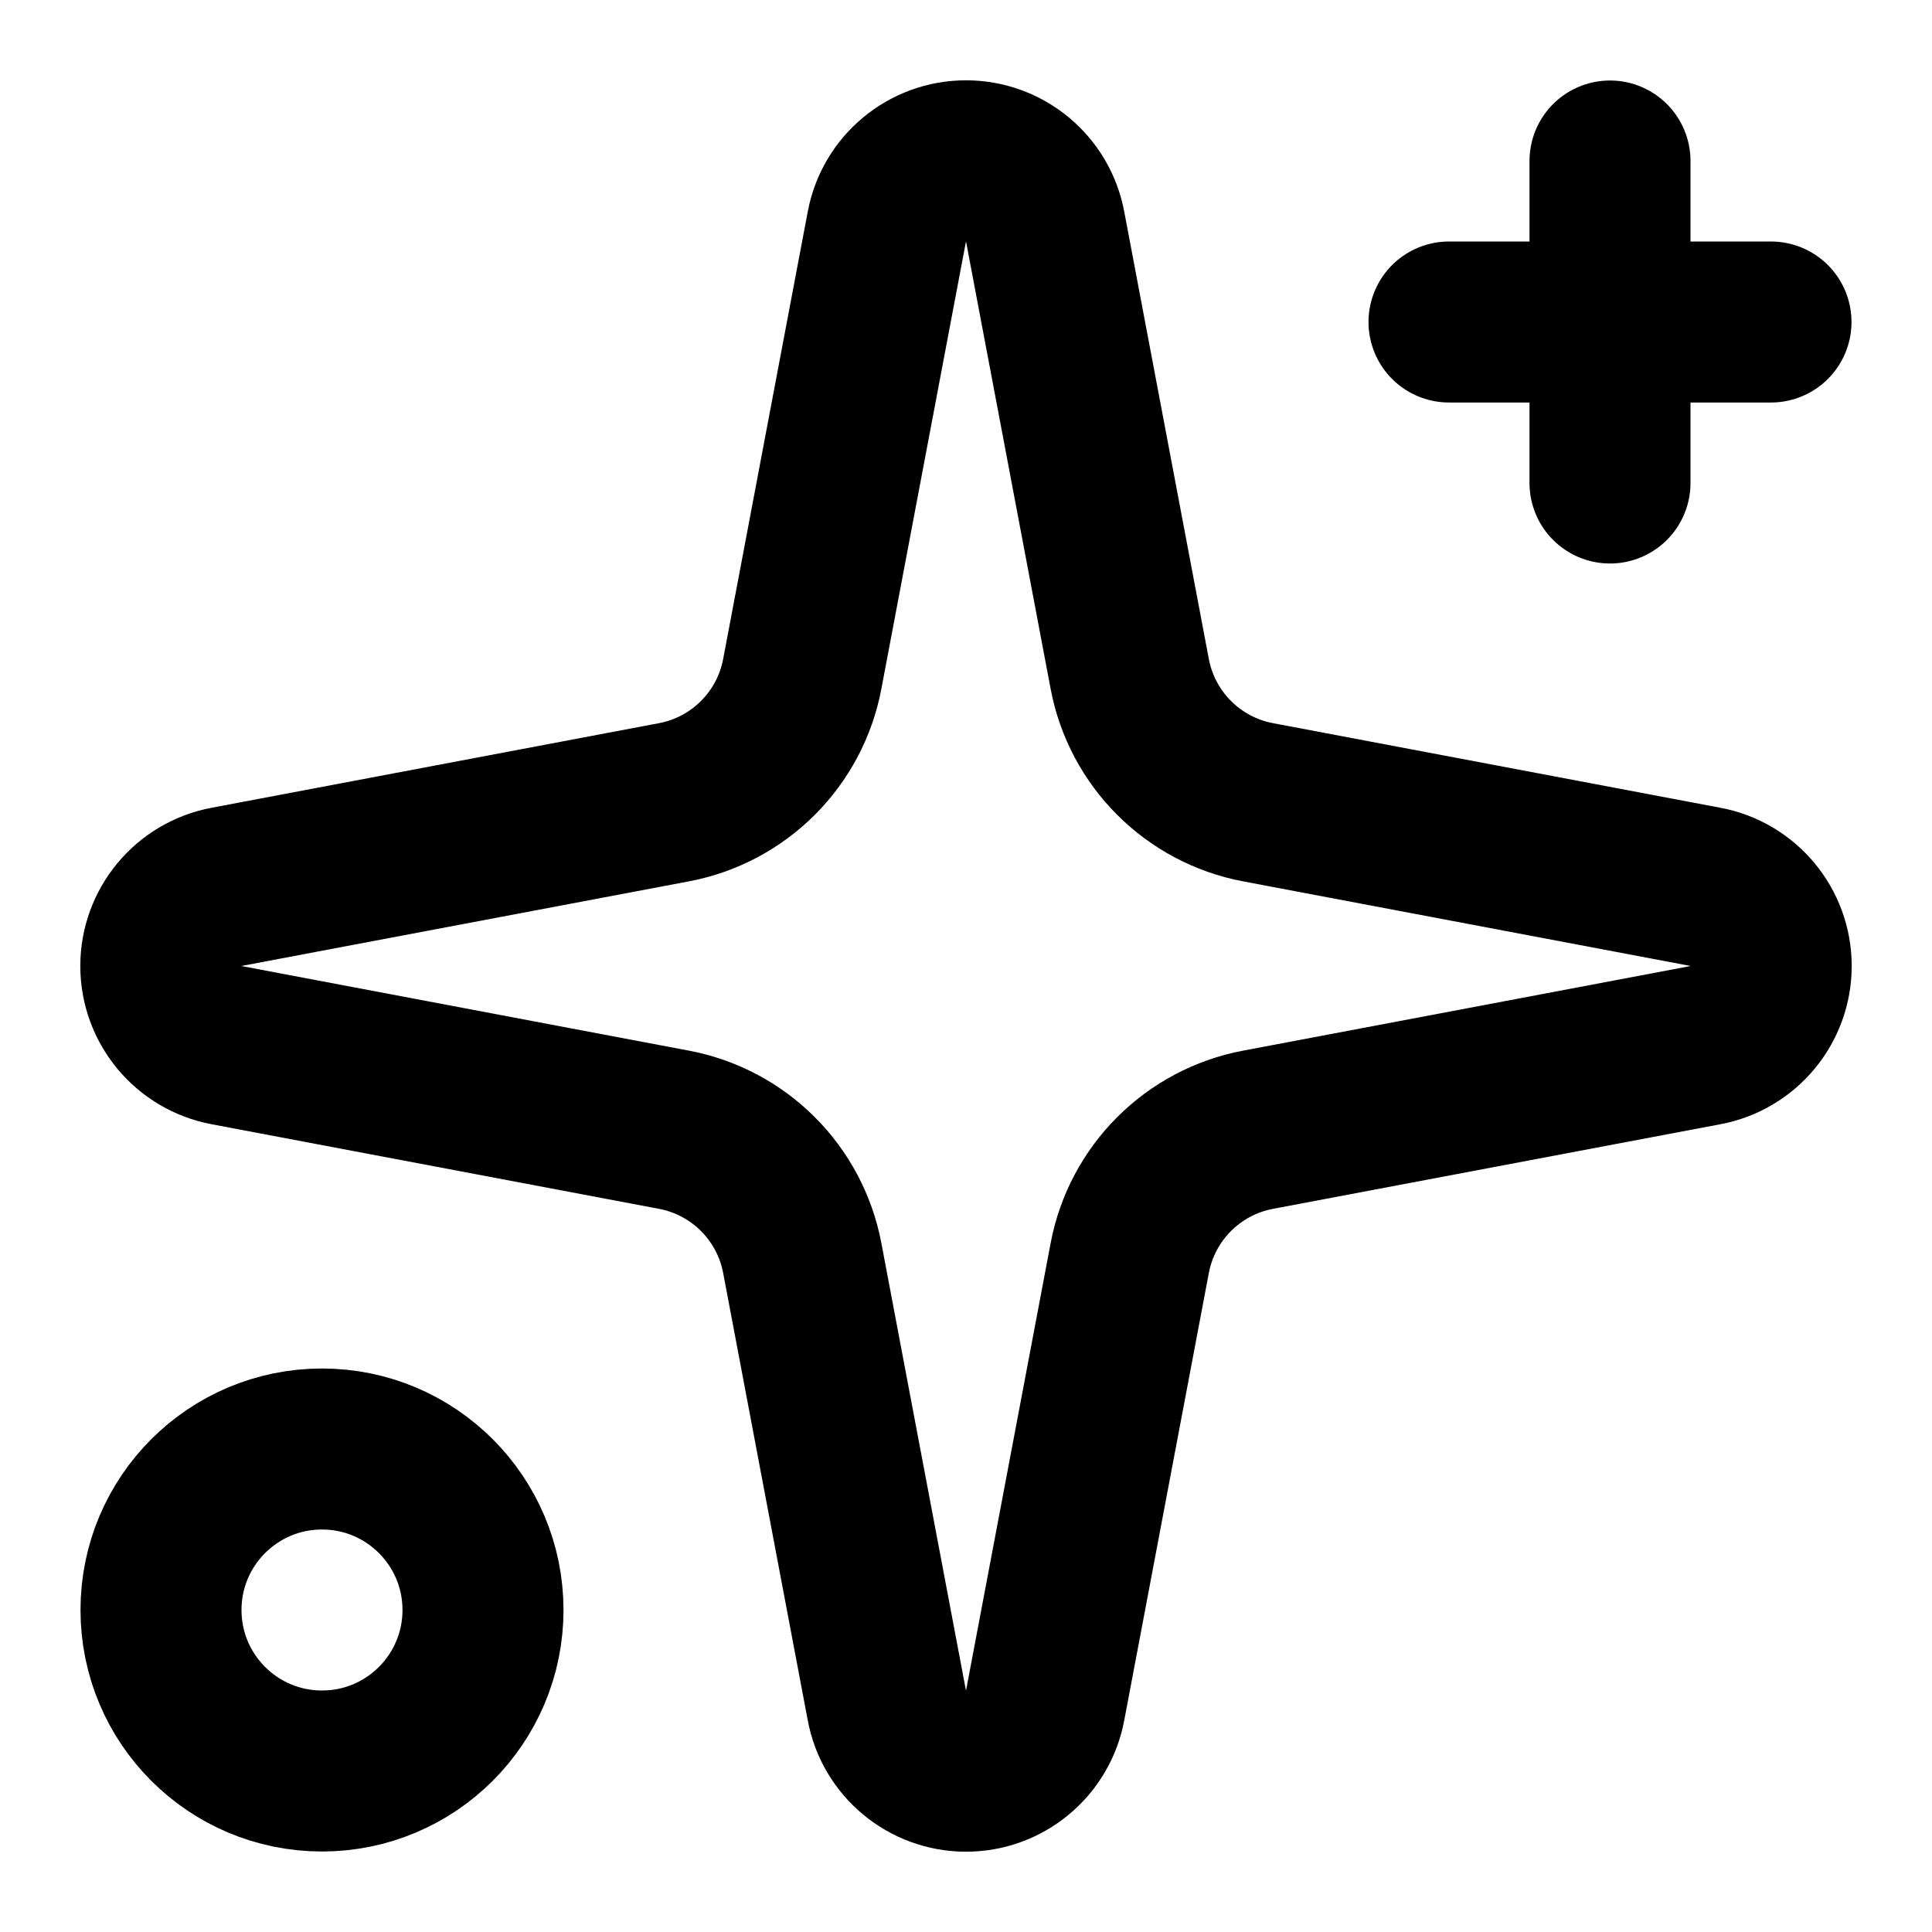
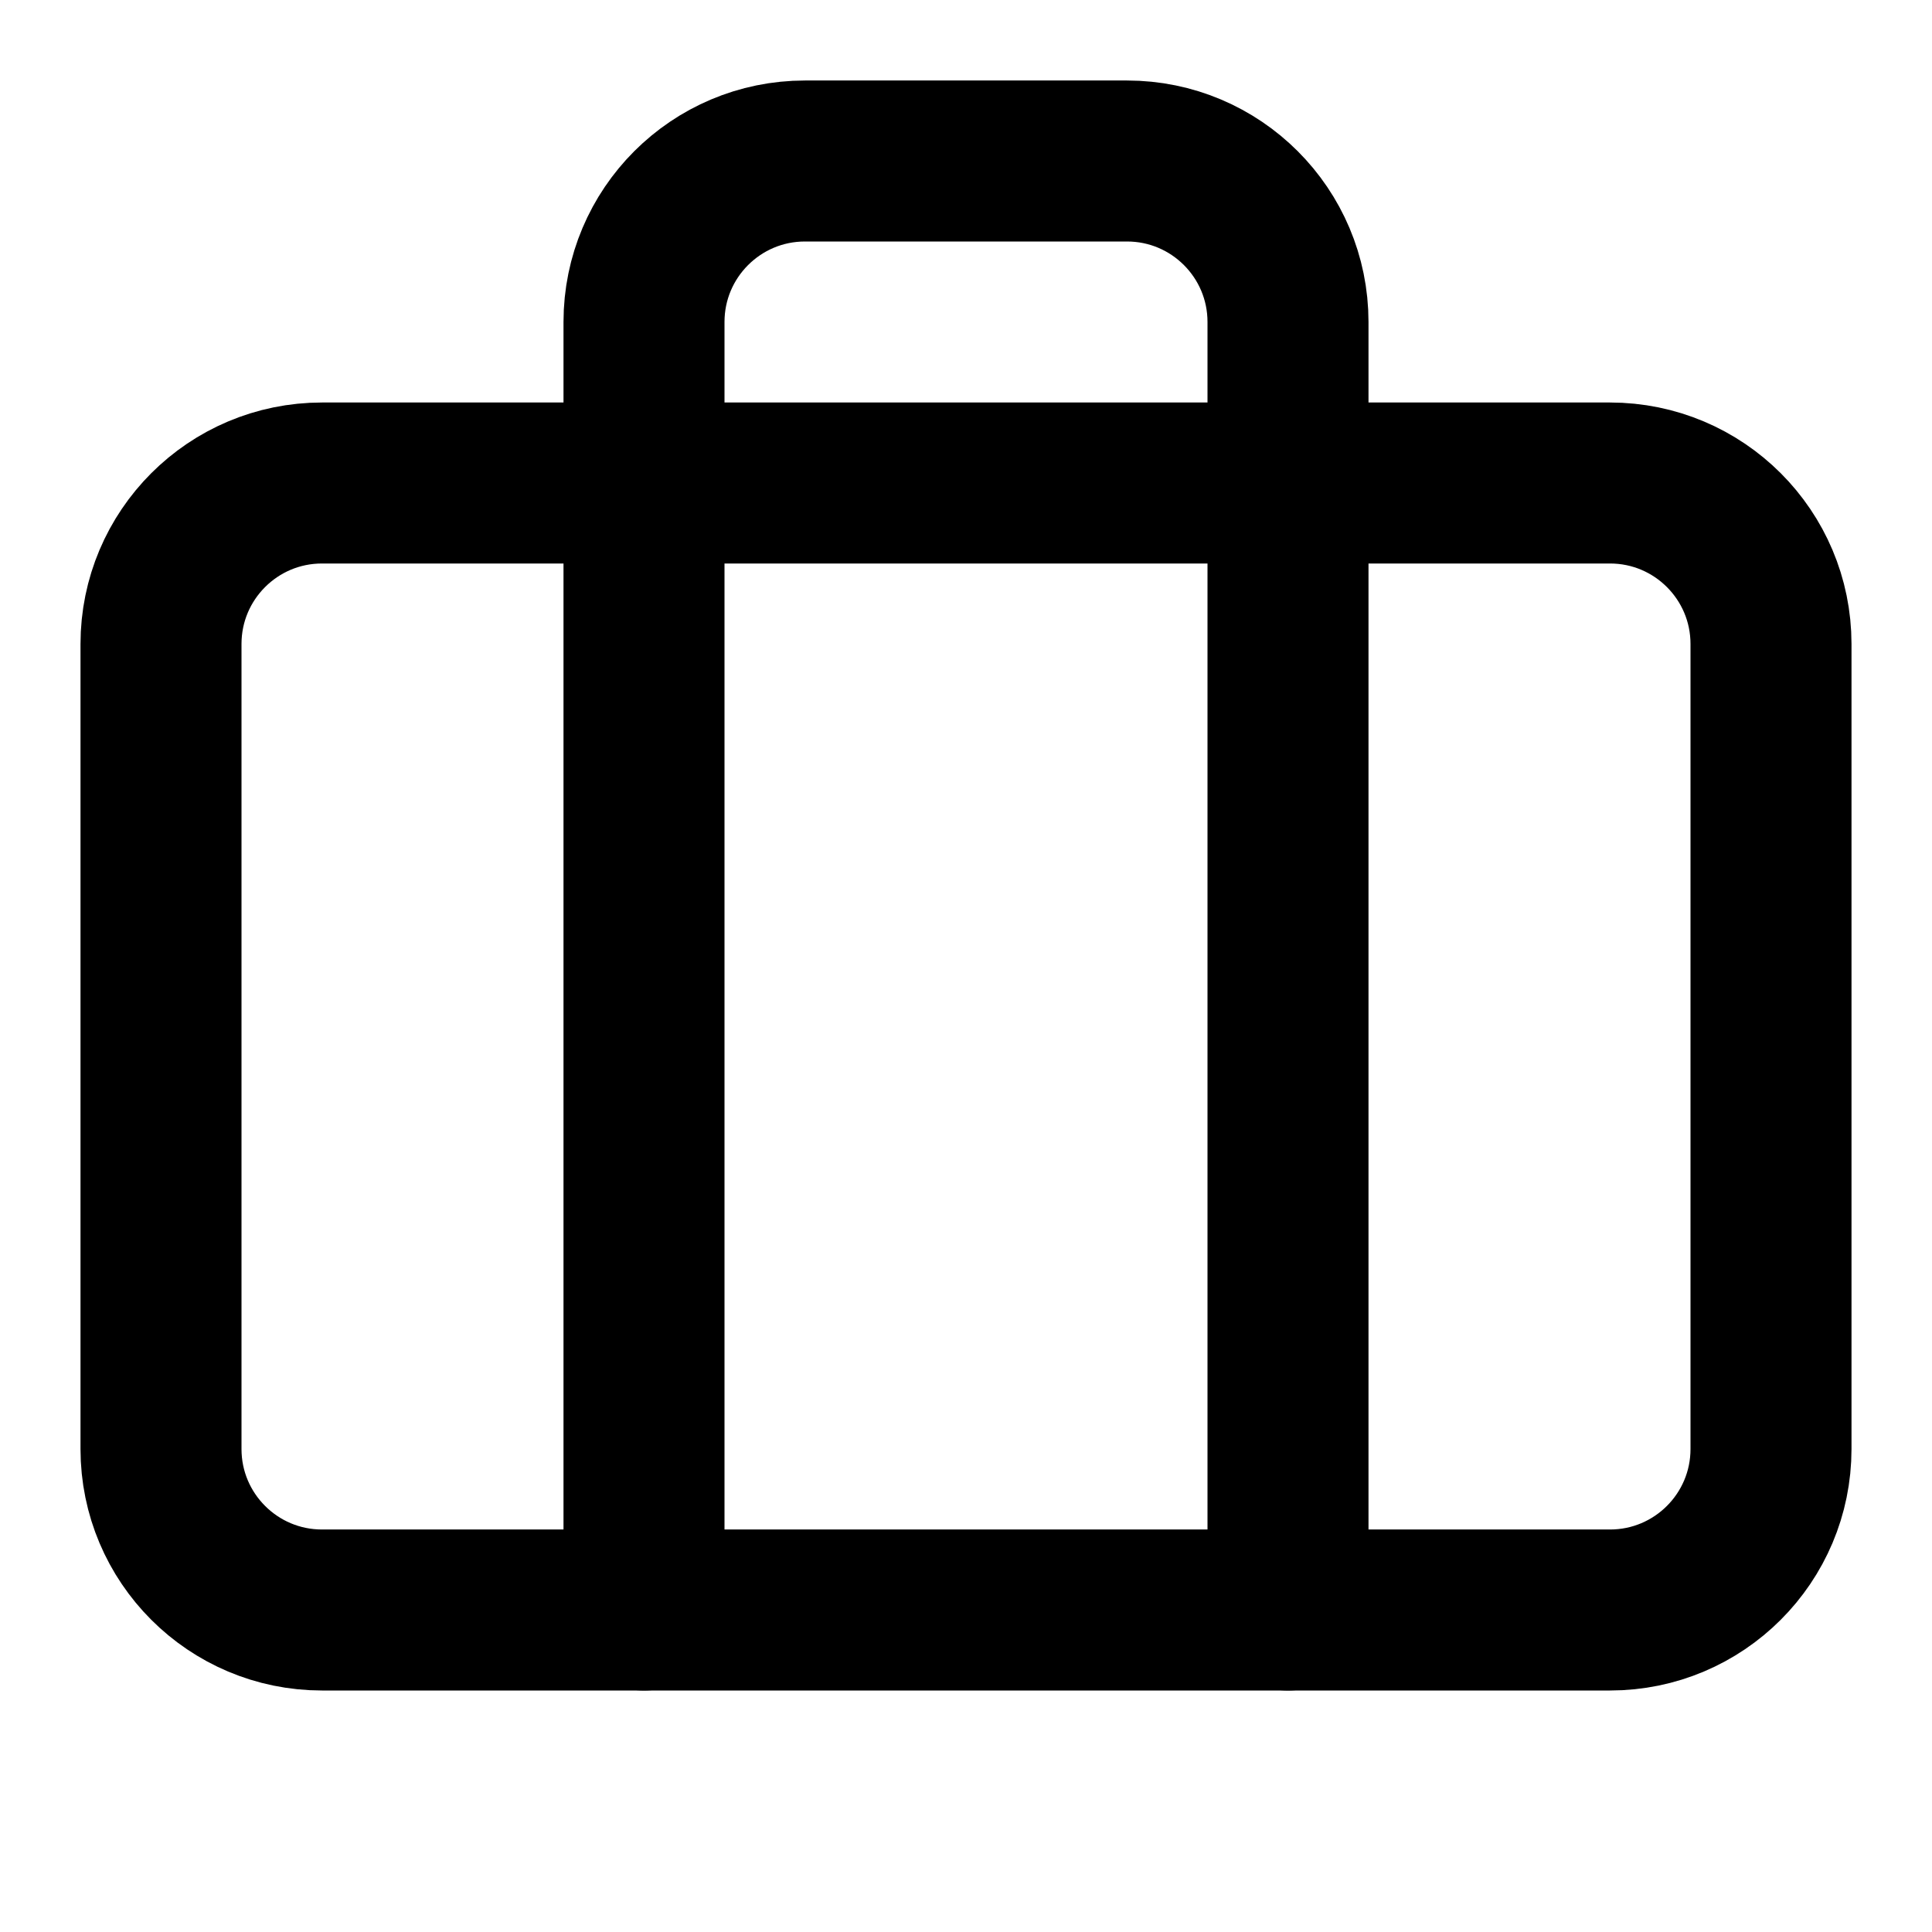
<svg xmlns="http://www.w3.org/2000/svg" width="24" height="24" viewBox="0 0 24 24" fill="none" stroke="currentColor" stroke-width="2" stroke-linecap="round" stroke-linejoin="round">
-   <path d="M11.017 2.814a1 1 0 0 1 1.966 0l1.051 5.558a2 2 0 0 0 1.594 1.594l5.558 1.051a1 1 0 0 1 0 1.966l-5.558 1.051a2 2 0 0 0-1.594 1.594l-1.051 5.558a1 1 0 0 1-1.966 0l-1.051-5.558a2 2 0 0 0-1.594-1.594l-5.558-1.051a1 1 0 0 1 0-1.966l5.558-1.051a2 2 0 0 0 1.594-1.594z" />
-   <path d="M20 2v4" />
-   <path d="M22 4h-4" />
-   <circle cx="4" cy="20" r="2" />
+   <path d="M16 20V4a2 2 0 0 0-2-2h-4a2 2 0 0 0-2 2v16" />
+   <rect width="20" height="14" x="2" y="6" rx="2" />
</svg>
